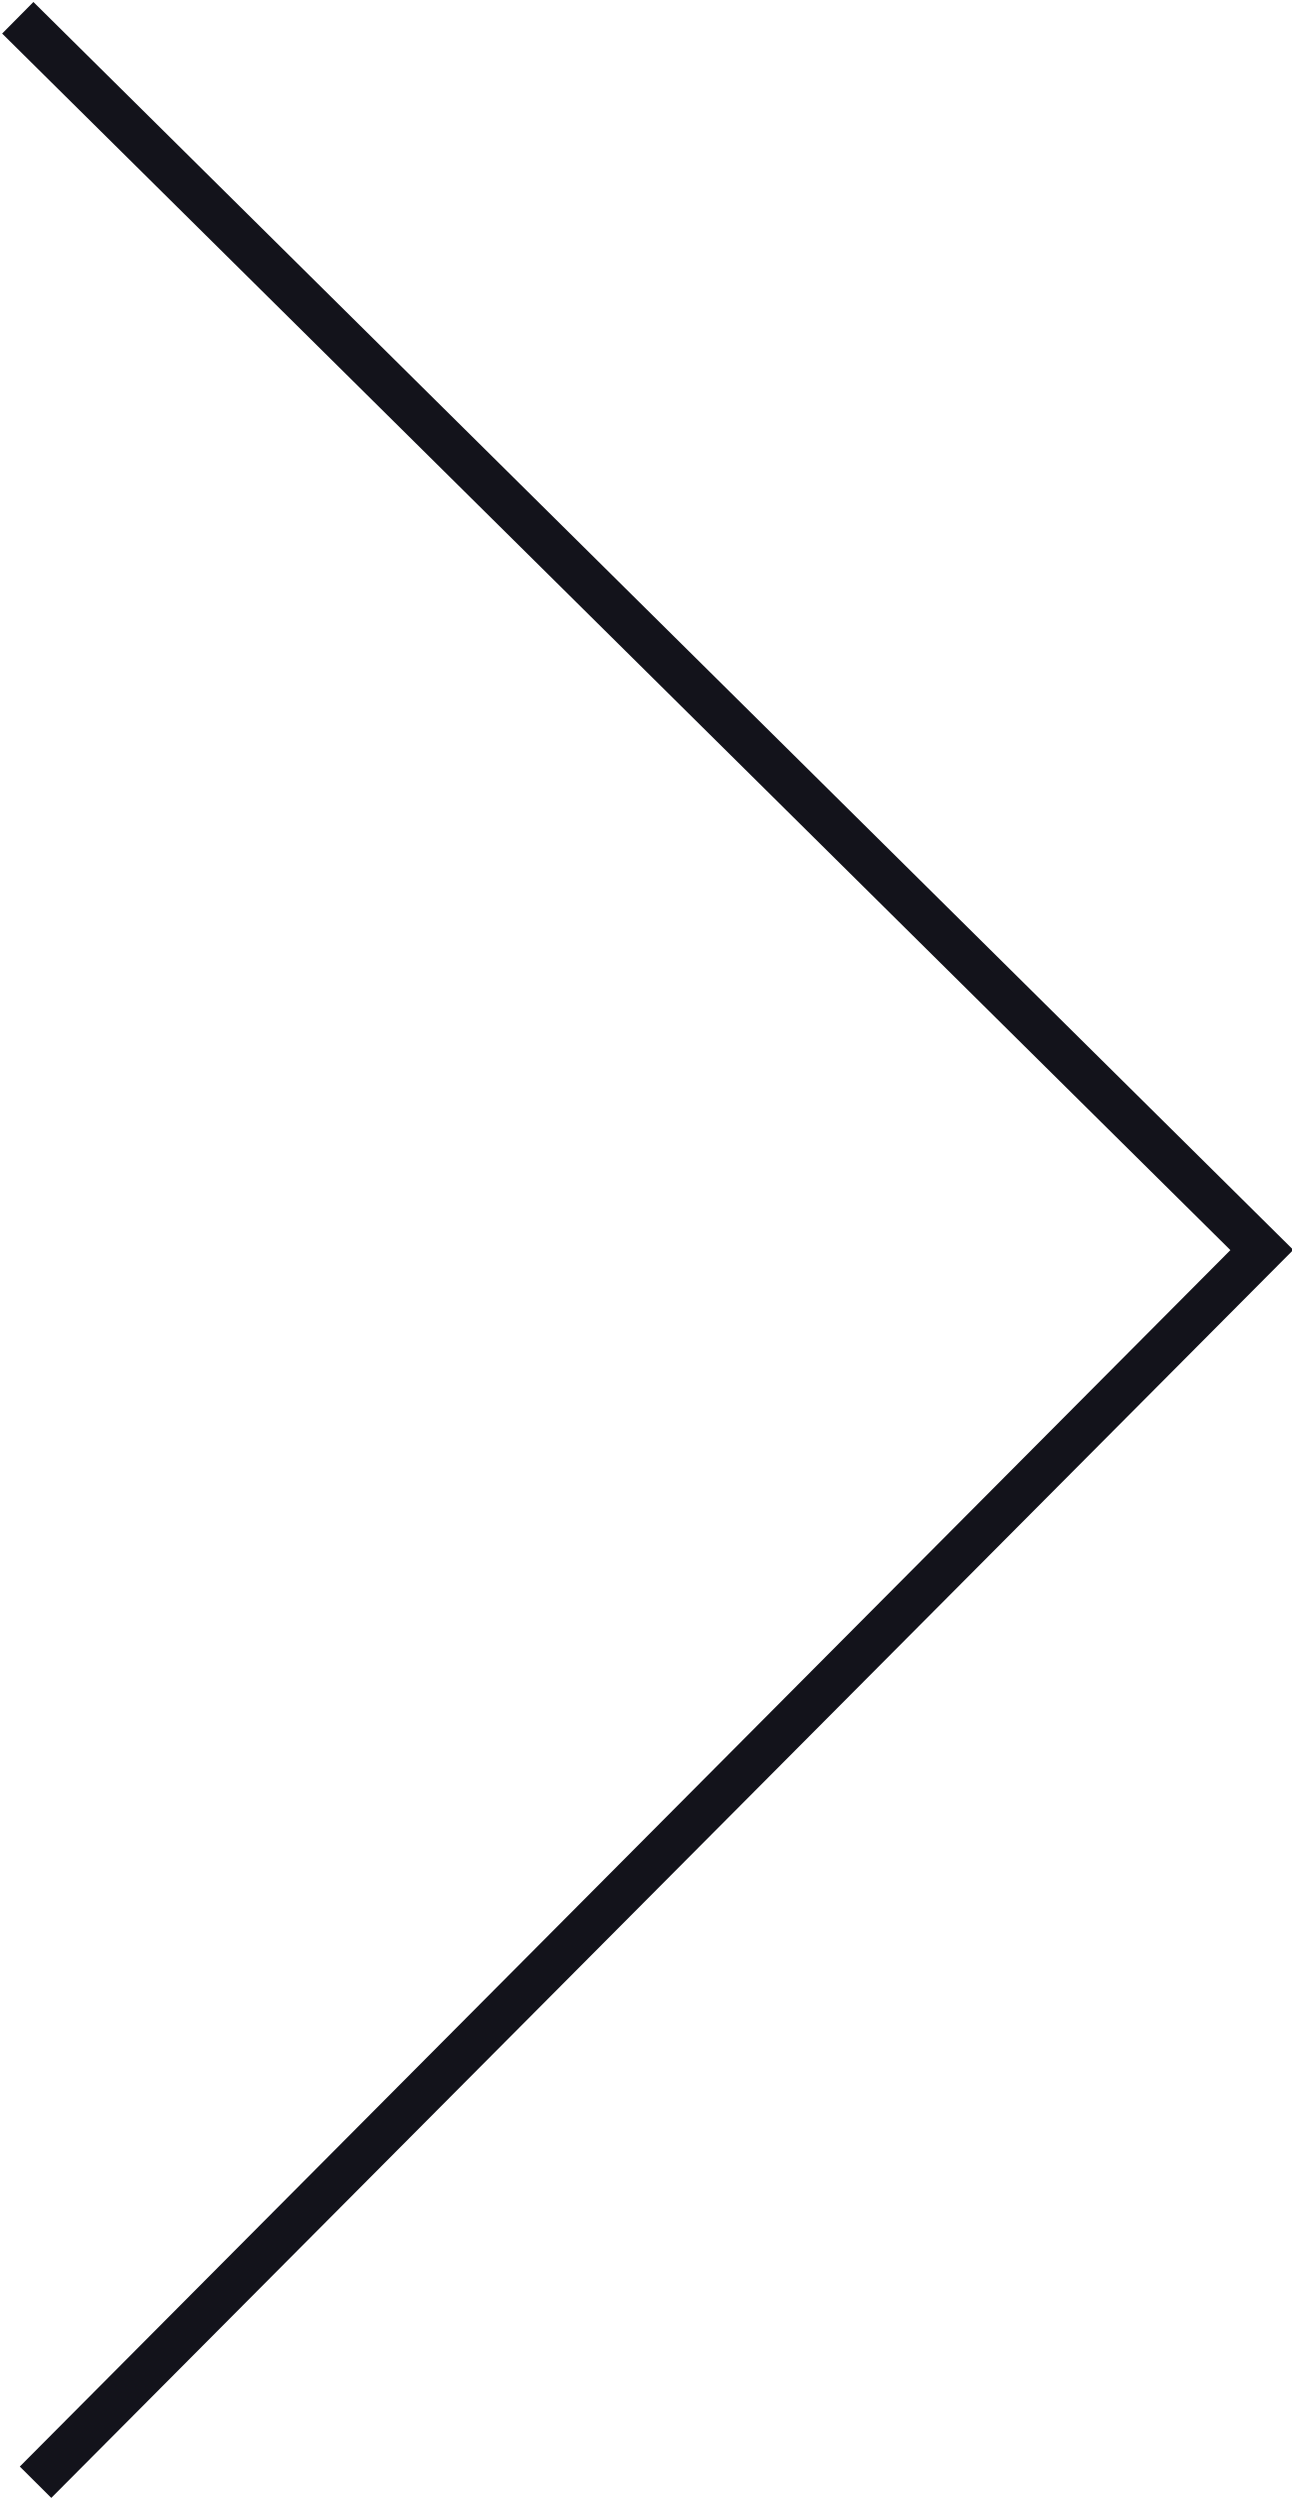
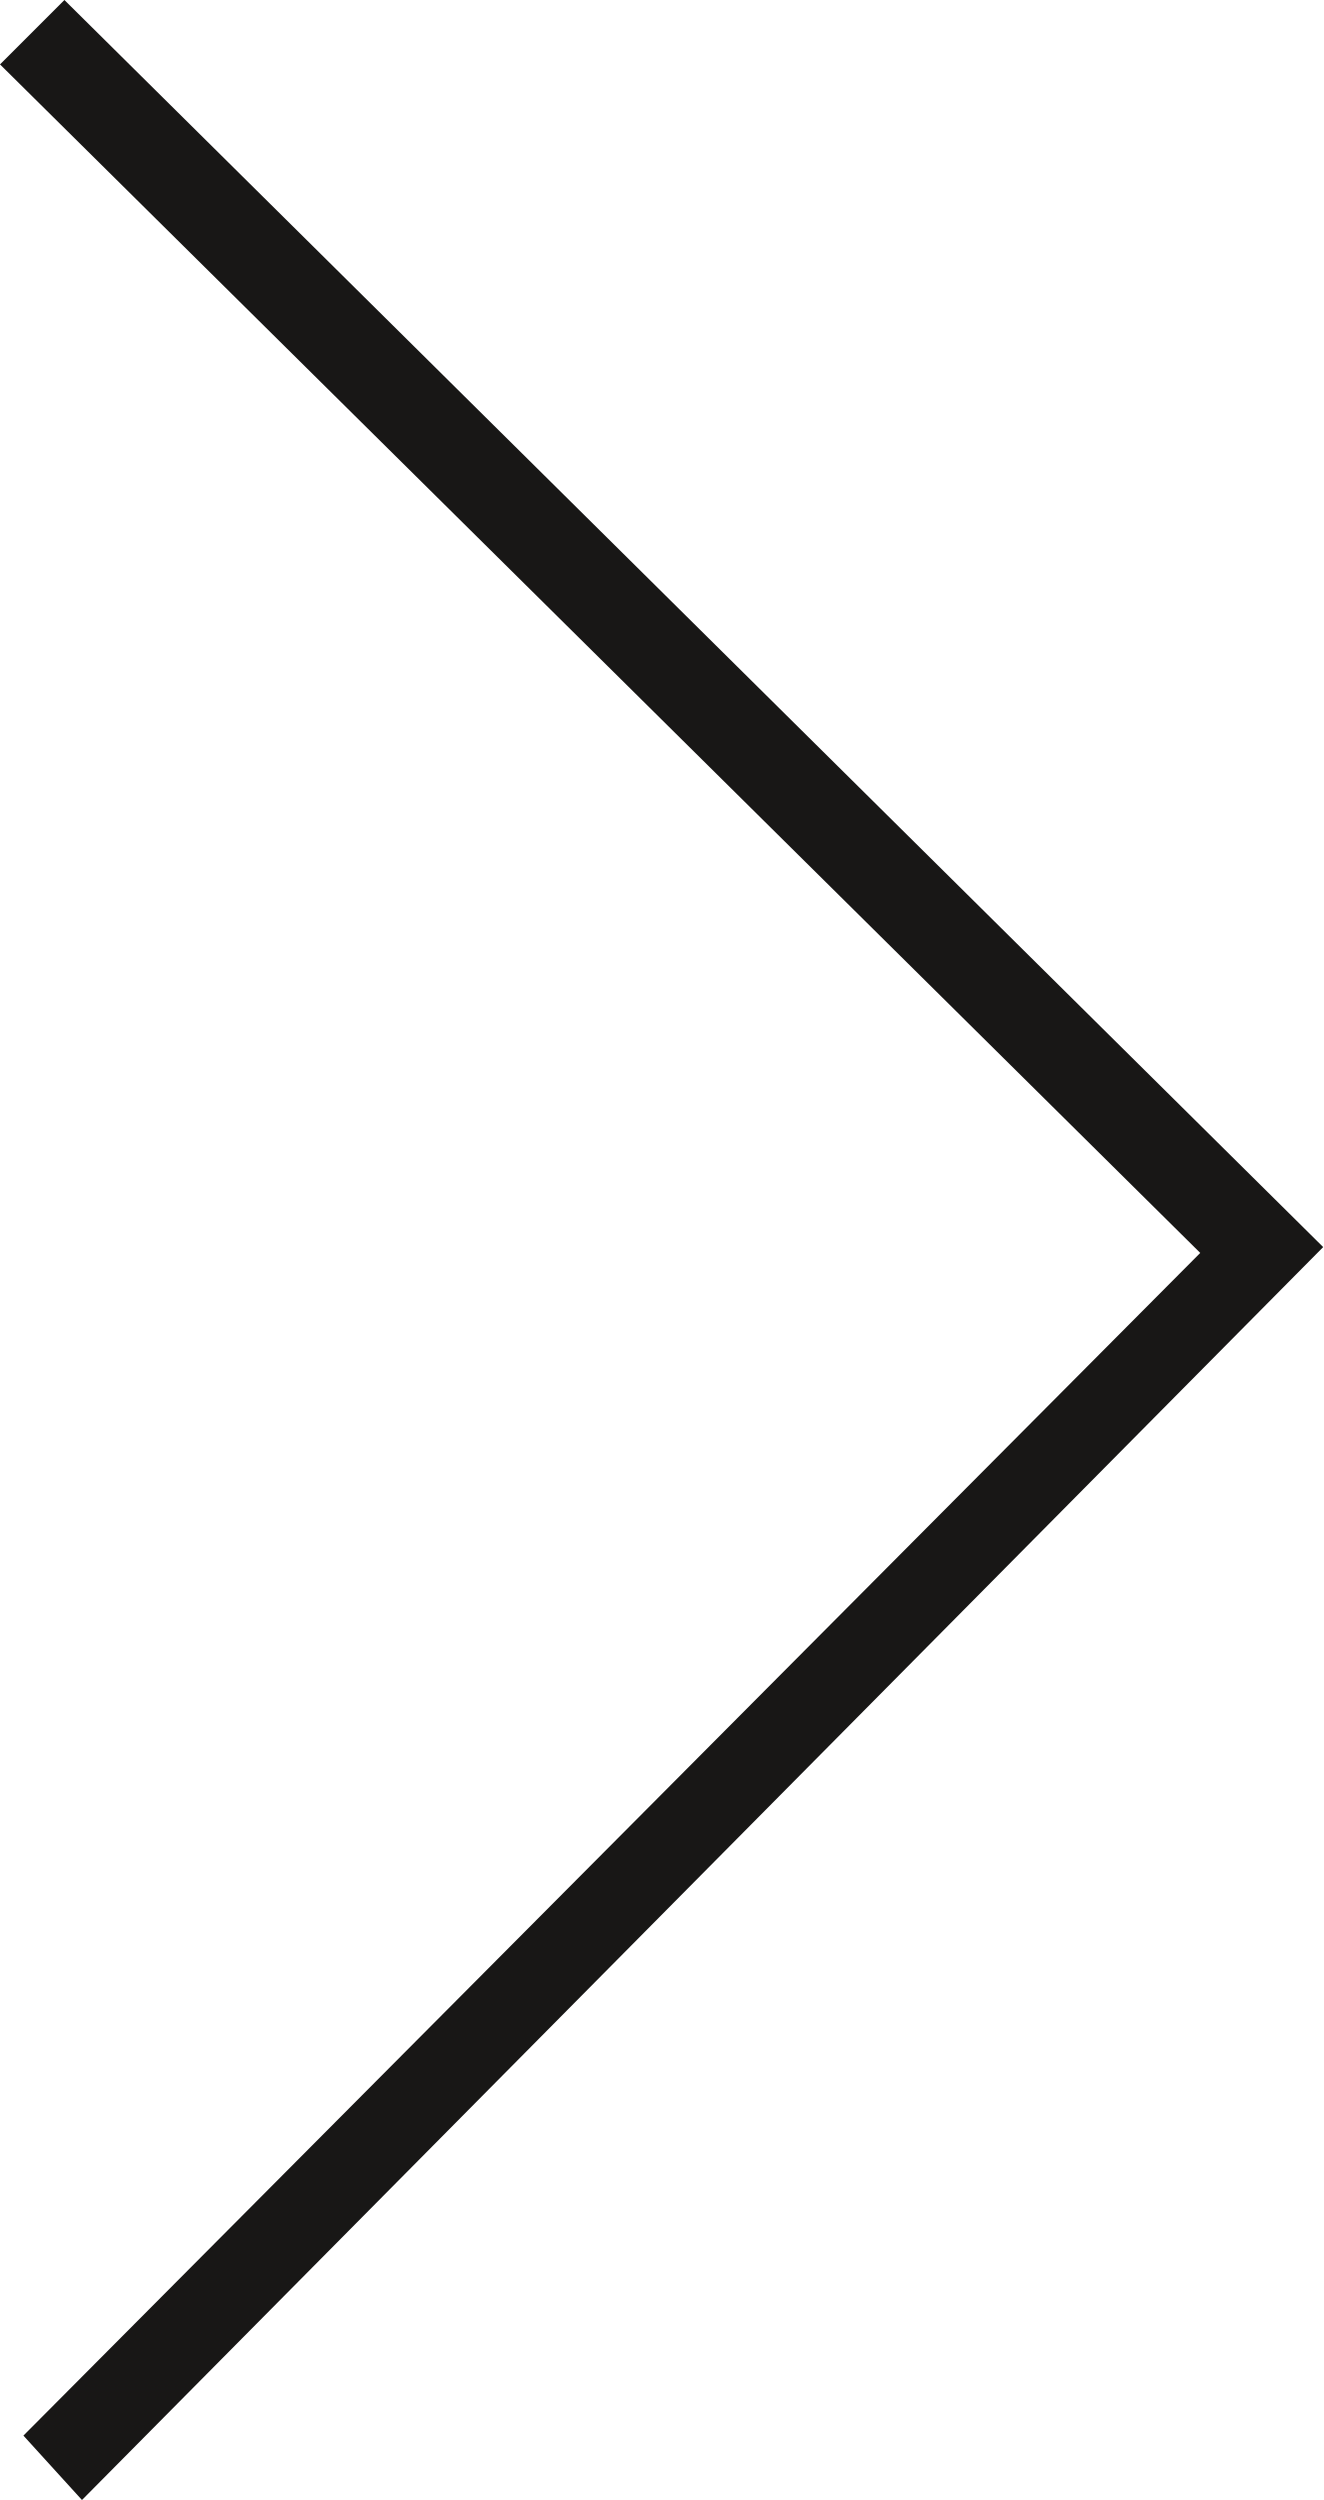
- <svg xmlns="http://www.w3.org/2000/svg" id="Ebene_1" viewBox="0 0 21.8 42.2">
-   <style>.st0{fill:none;stroke:#13131b;stroke-width:.75;stroke-miterlimit:10}</style>
-   <path class="st0" d="M.3.3l21 20.8L.6 41.9" />
+ <svg xmlns="http://www.w3.org/2000/svg" id="Ebene_1" width="22.6" height="42.7" viewBox="0 0 22.6 42.7">
+   <style>.st0{fill:#181716}</style>
+   <path class="st0" d="M1.4 42.7l-1-1.1 20.1-20.2L0 1.1 1.1 0l21.5 21.3z" />
</svg>
